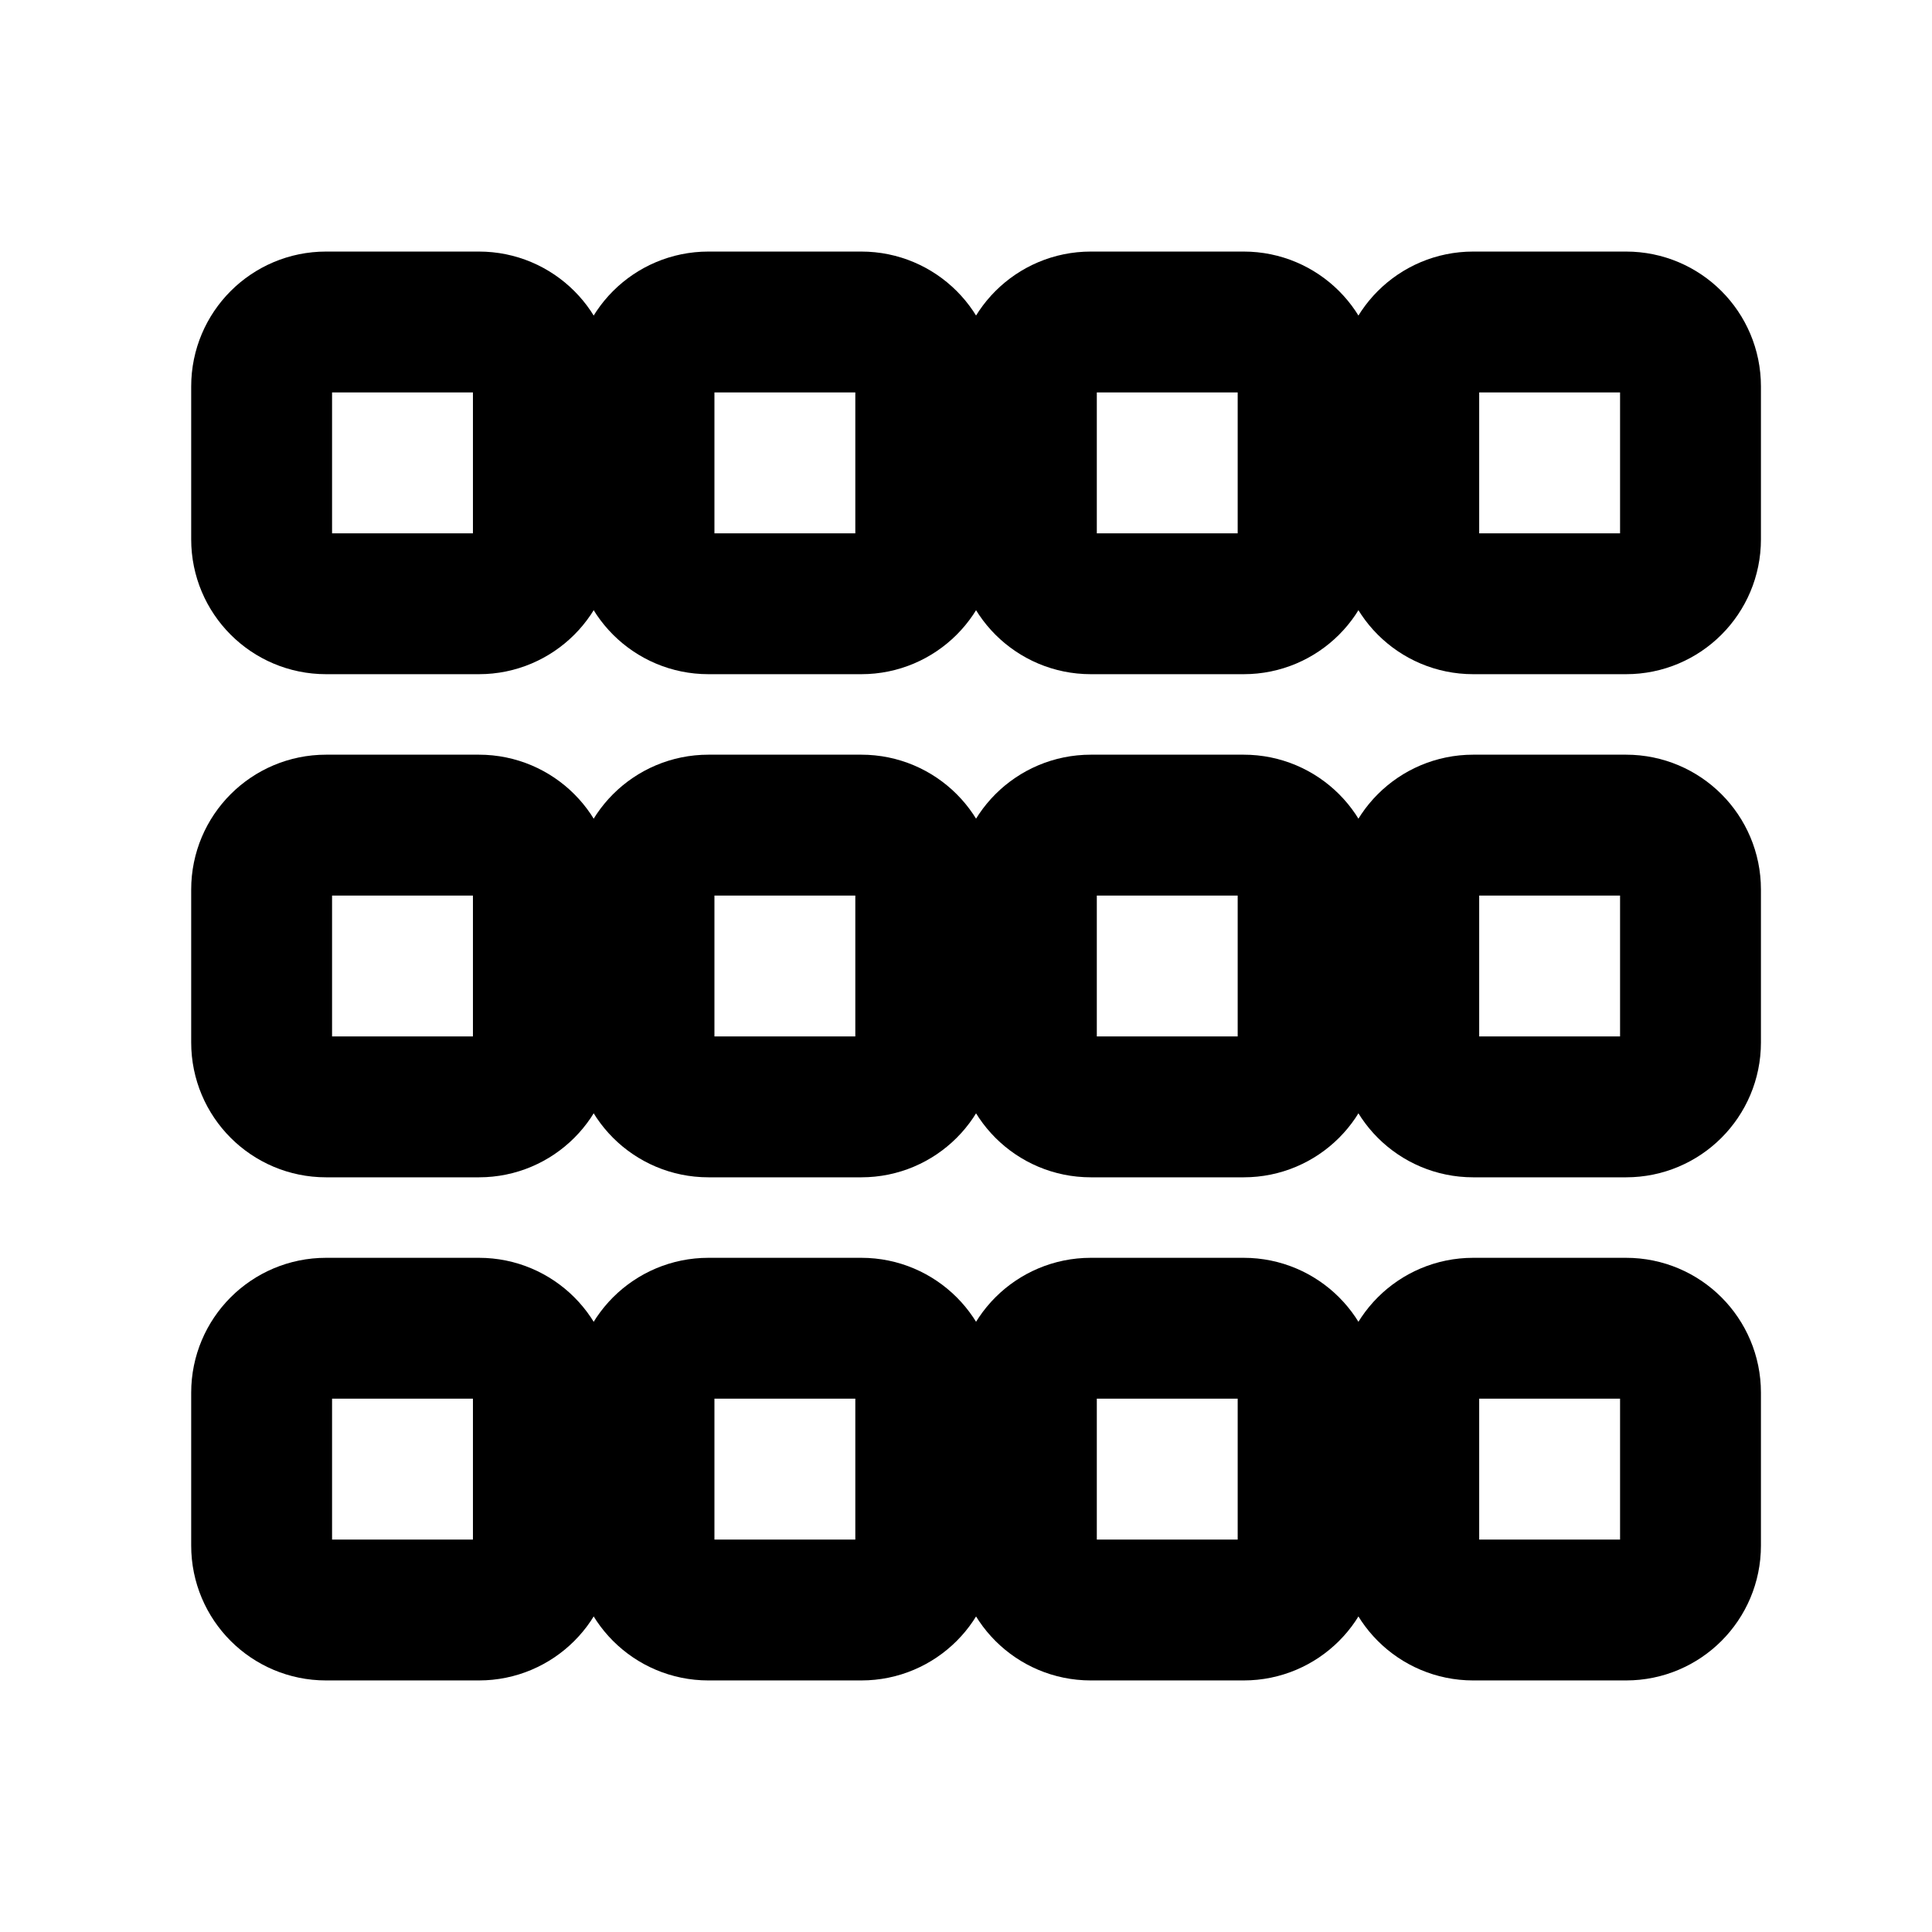
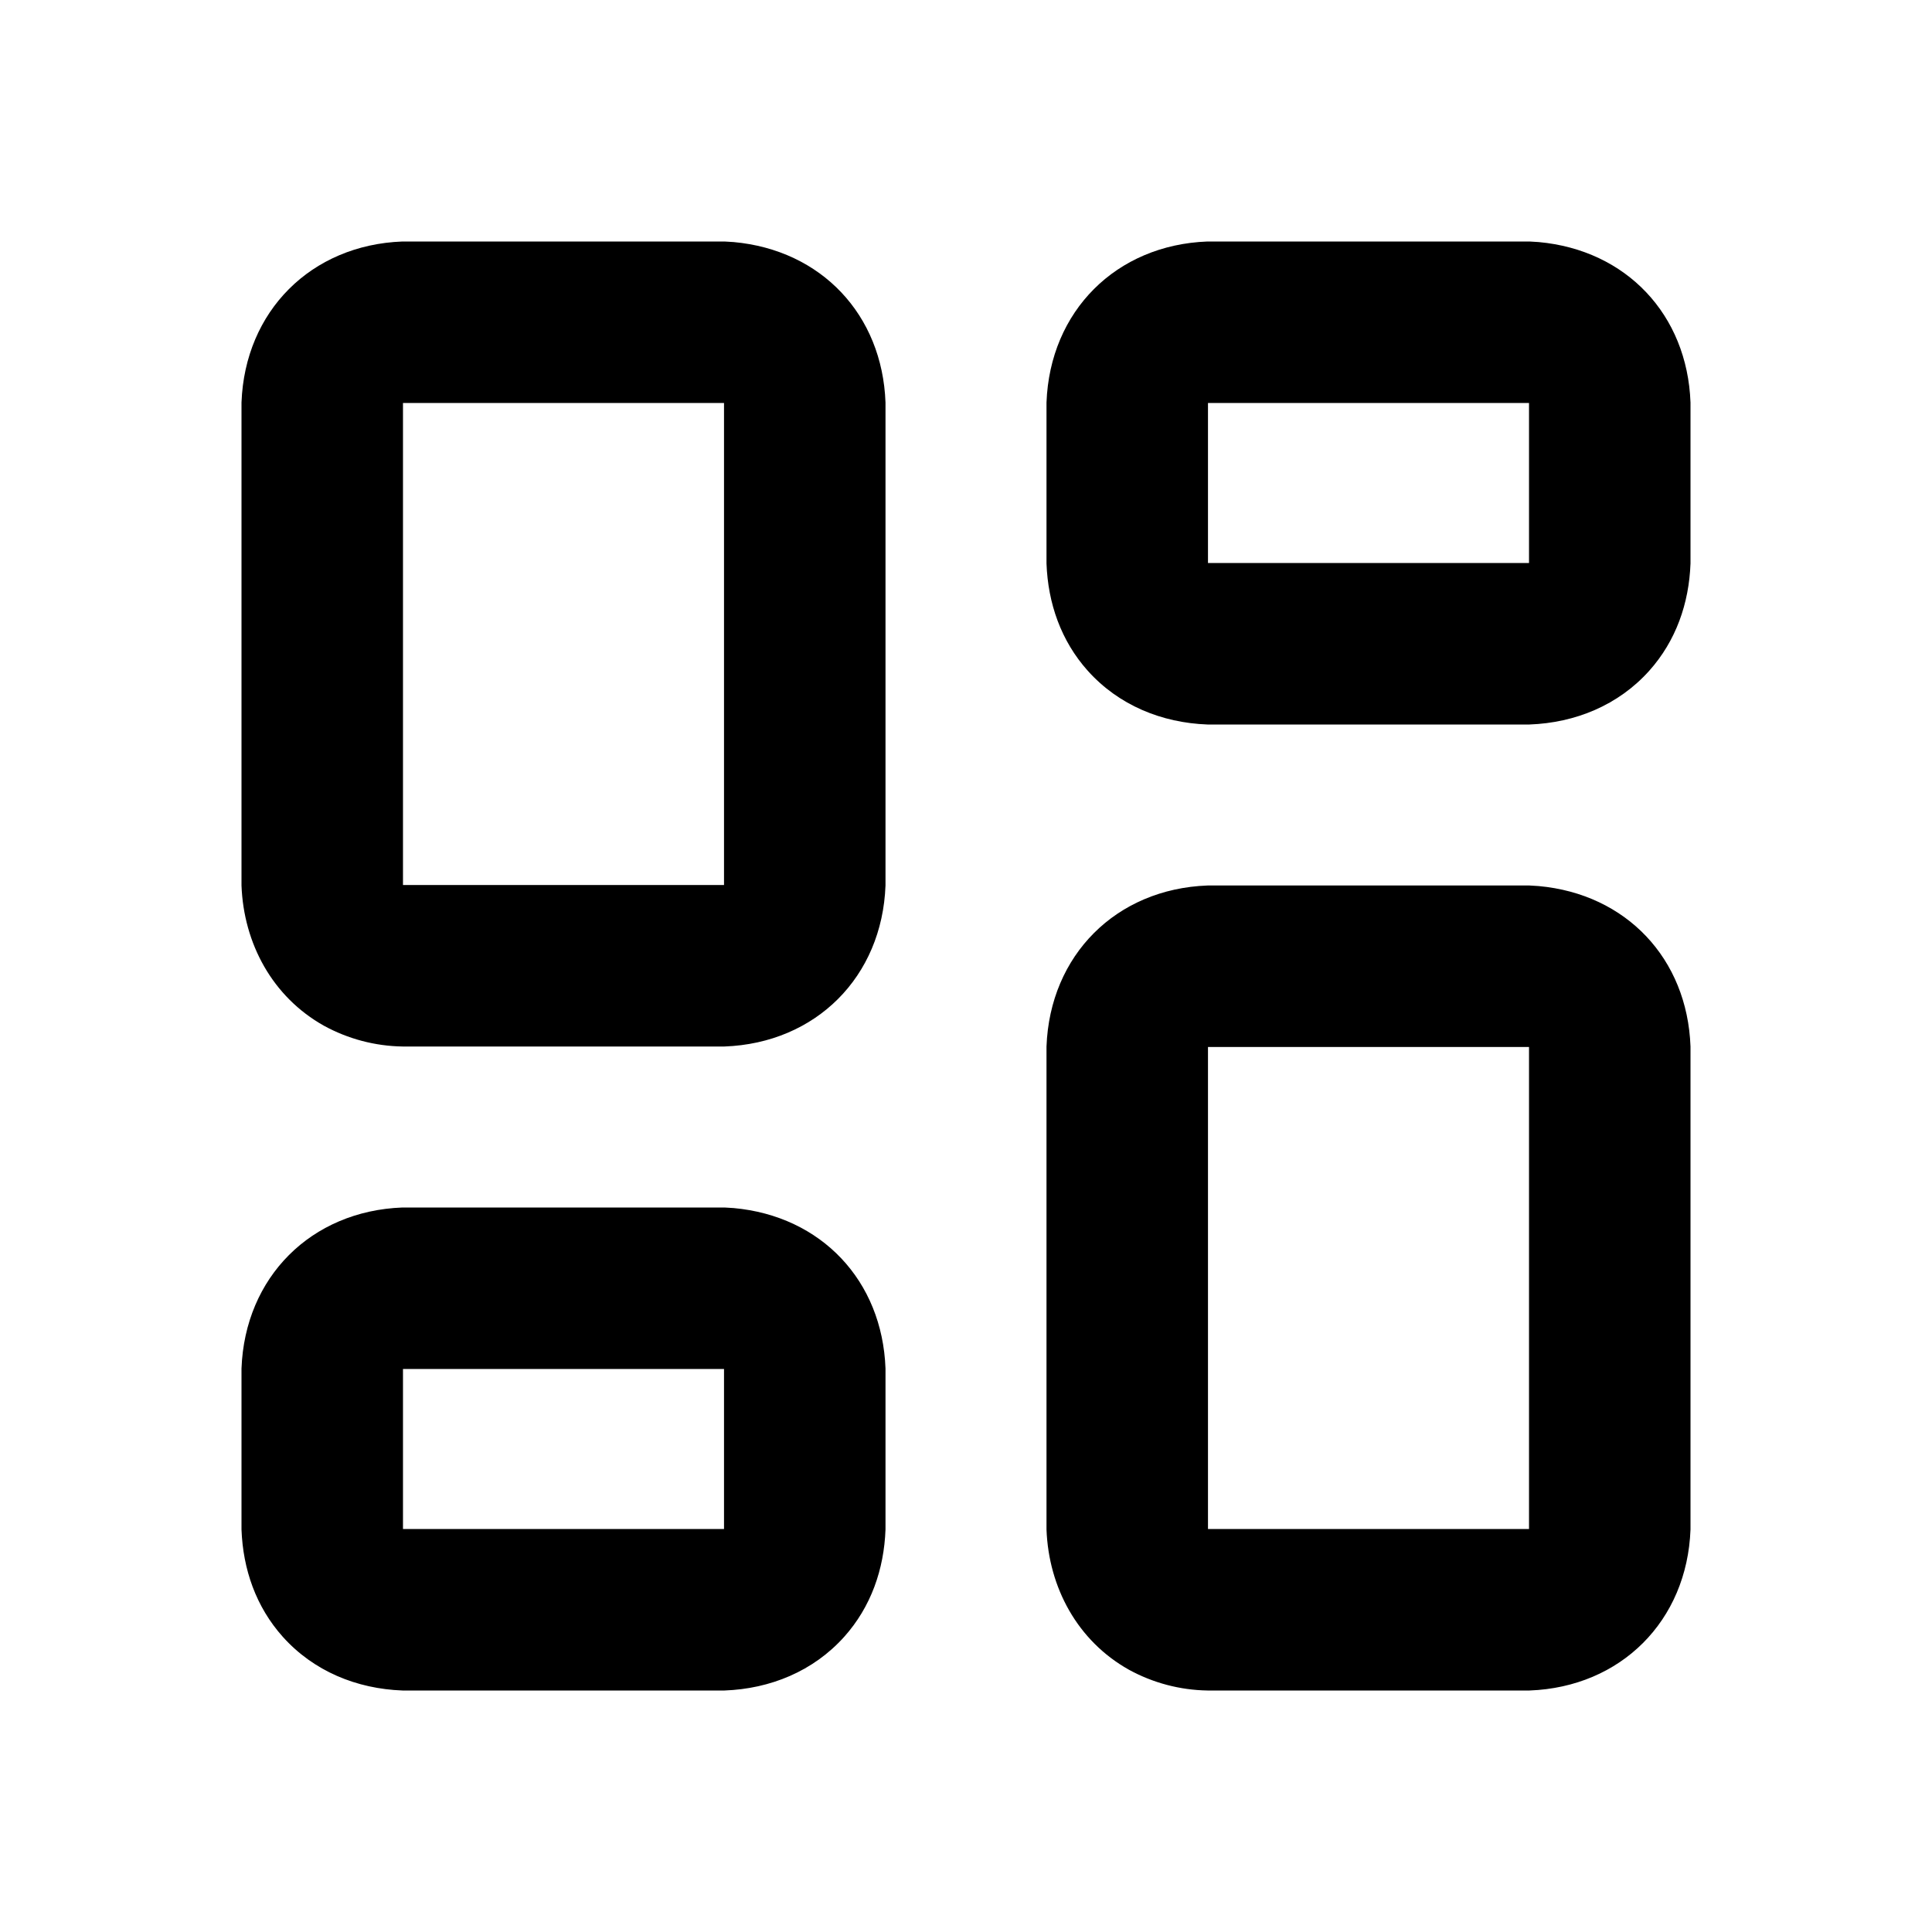
- <svg xmlns="http://www.w3.org/2000/svg" viewBox="0 0 24 24" fill="none" stroke="currentColor" stroke-width="1.75" stroke-linecap="round" stroke-linejoin="round">
-   <rect x="3.25" y="4" width="3.5" height="3.5" rx="0.8" />
-   <rect x="8" y="4" width="3.5" height="3.5" rx="0.8" />
-   <rect x="12.75" y="4" width="3.5" height="3.5" rx="0.8" />
-   <rect x="17.5" y="4" width="3.5" height="3.5" rx="0.8" />
-   <rect x="3.25" y="10.25" width="3.5" height="3.5" rx="0.8" />
-   <rect x="8" y="10.25" width="3.5" height="3.5" rx="0.8" />
-   <rect x="12.75" y="10.25" width="3.5" height="3.5" rx="0.8" />
-   <rect x="17.5" y="10.25" width="3.5" height="3.5" rx="0.8" />
-   <rect x="3.25" y="16.5" width="3.5" height="3.5" rx="0.8" />
-   <rect x="8" y="16.5" width="3.5" height="3.5" rx="0.8" />
-   <rect x="12.75" y="16.5" width="3.5" height="3.5" rx="0.8" />
-   <rect x="17.5" y="16.5" width="3.5" height="3.5" rx="0.8" />
+ <svg xmlns="http://www.w3.org/2000/svg" viewBox="0 0 24 24">
+   <path fill="currentColor" d="M9.114 15.007c1.088.099 1.846.901 1.886 1.993v2c-.018.494-.18.961-.513 1.333c-.384.428-.918.646-1.487.667H5c-.569-.021-1.103-.239-1.487-.667C3.18 19.961 3.018 19.494 3 19v-2c.042-1.135.865-1.958 2-2h4Zm-4.108 1.999v1.988h3.988v-1.988Zm14.108-5.999c1.088.099 1.846.901 1.886 1.993v6c-.042 1.135-.865 1.958-2 2h-4a2.1 2.1 0 0 1-.976-.258c-.639-.358-.997-1.021-1.024-1.742v-6c.042-1.135.865-1.958 2-2h4Zm-4.108 1.999v5.988h3.988v-5.988ZM9.114 3.007C10.202 3.106 10.96 3.908 11 5v6c-.042 1.135-.865 1.958-2 2H5a2.1 2.1 0 0 1-.976-.258C3.385 12.384 3.027 11.721 3 11V5c.042-1.135.865-1.958 2-2h4ZM5.006 5.006v5.988h3.988V5.006Zm14.108-1.999C20.202 3.106 20.96 3.908 21 5v2c-.018.494-.18.961-.513 1.333c-.384.428-.918.646-1.487.667h-4c-.569-.021-1.103-.239-1.487-.667C13.18 7.961 13.018 7.494 13 7V5c.042-1.135.865-1.958 2-2h4Zm-4.108 1.999v1.988h3.988V5.006Z" />
</svg>
